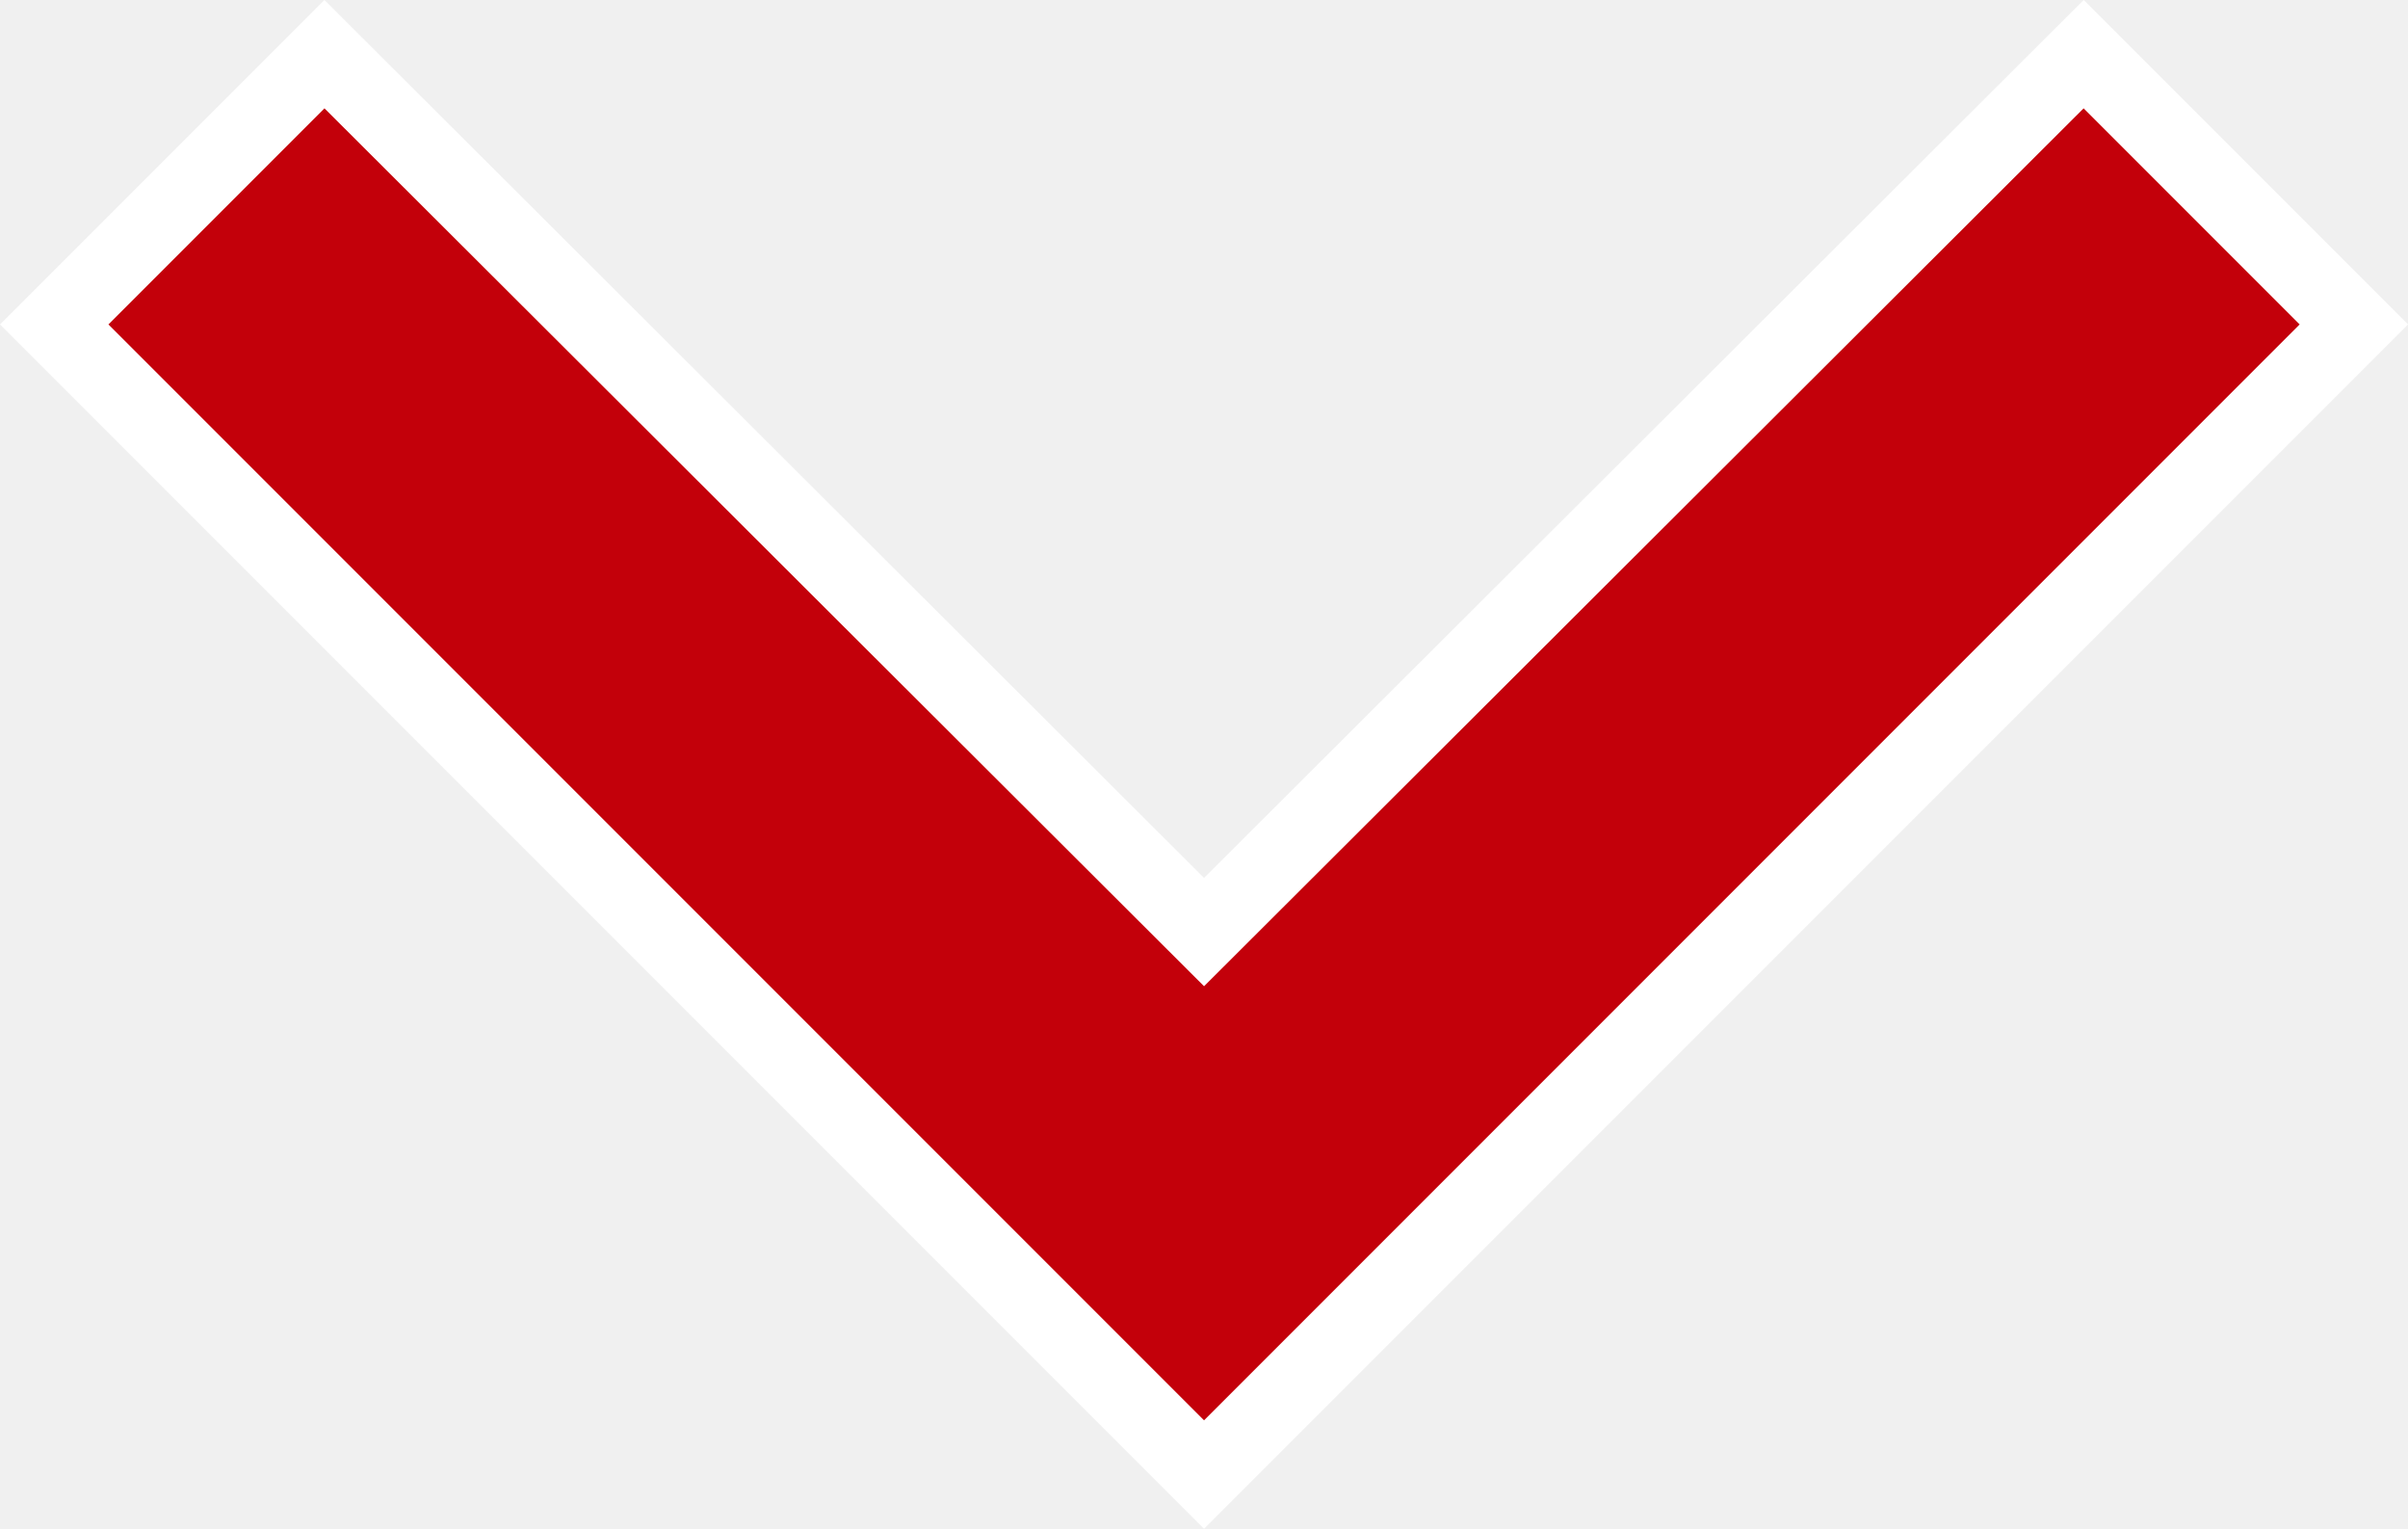
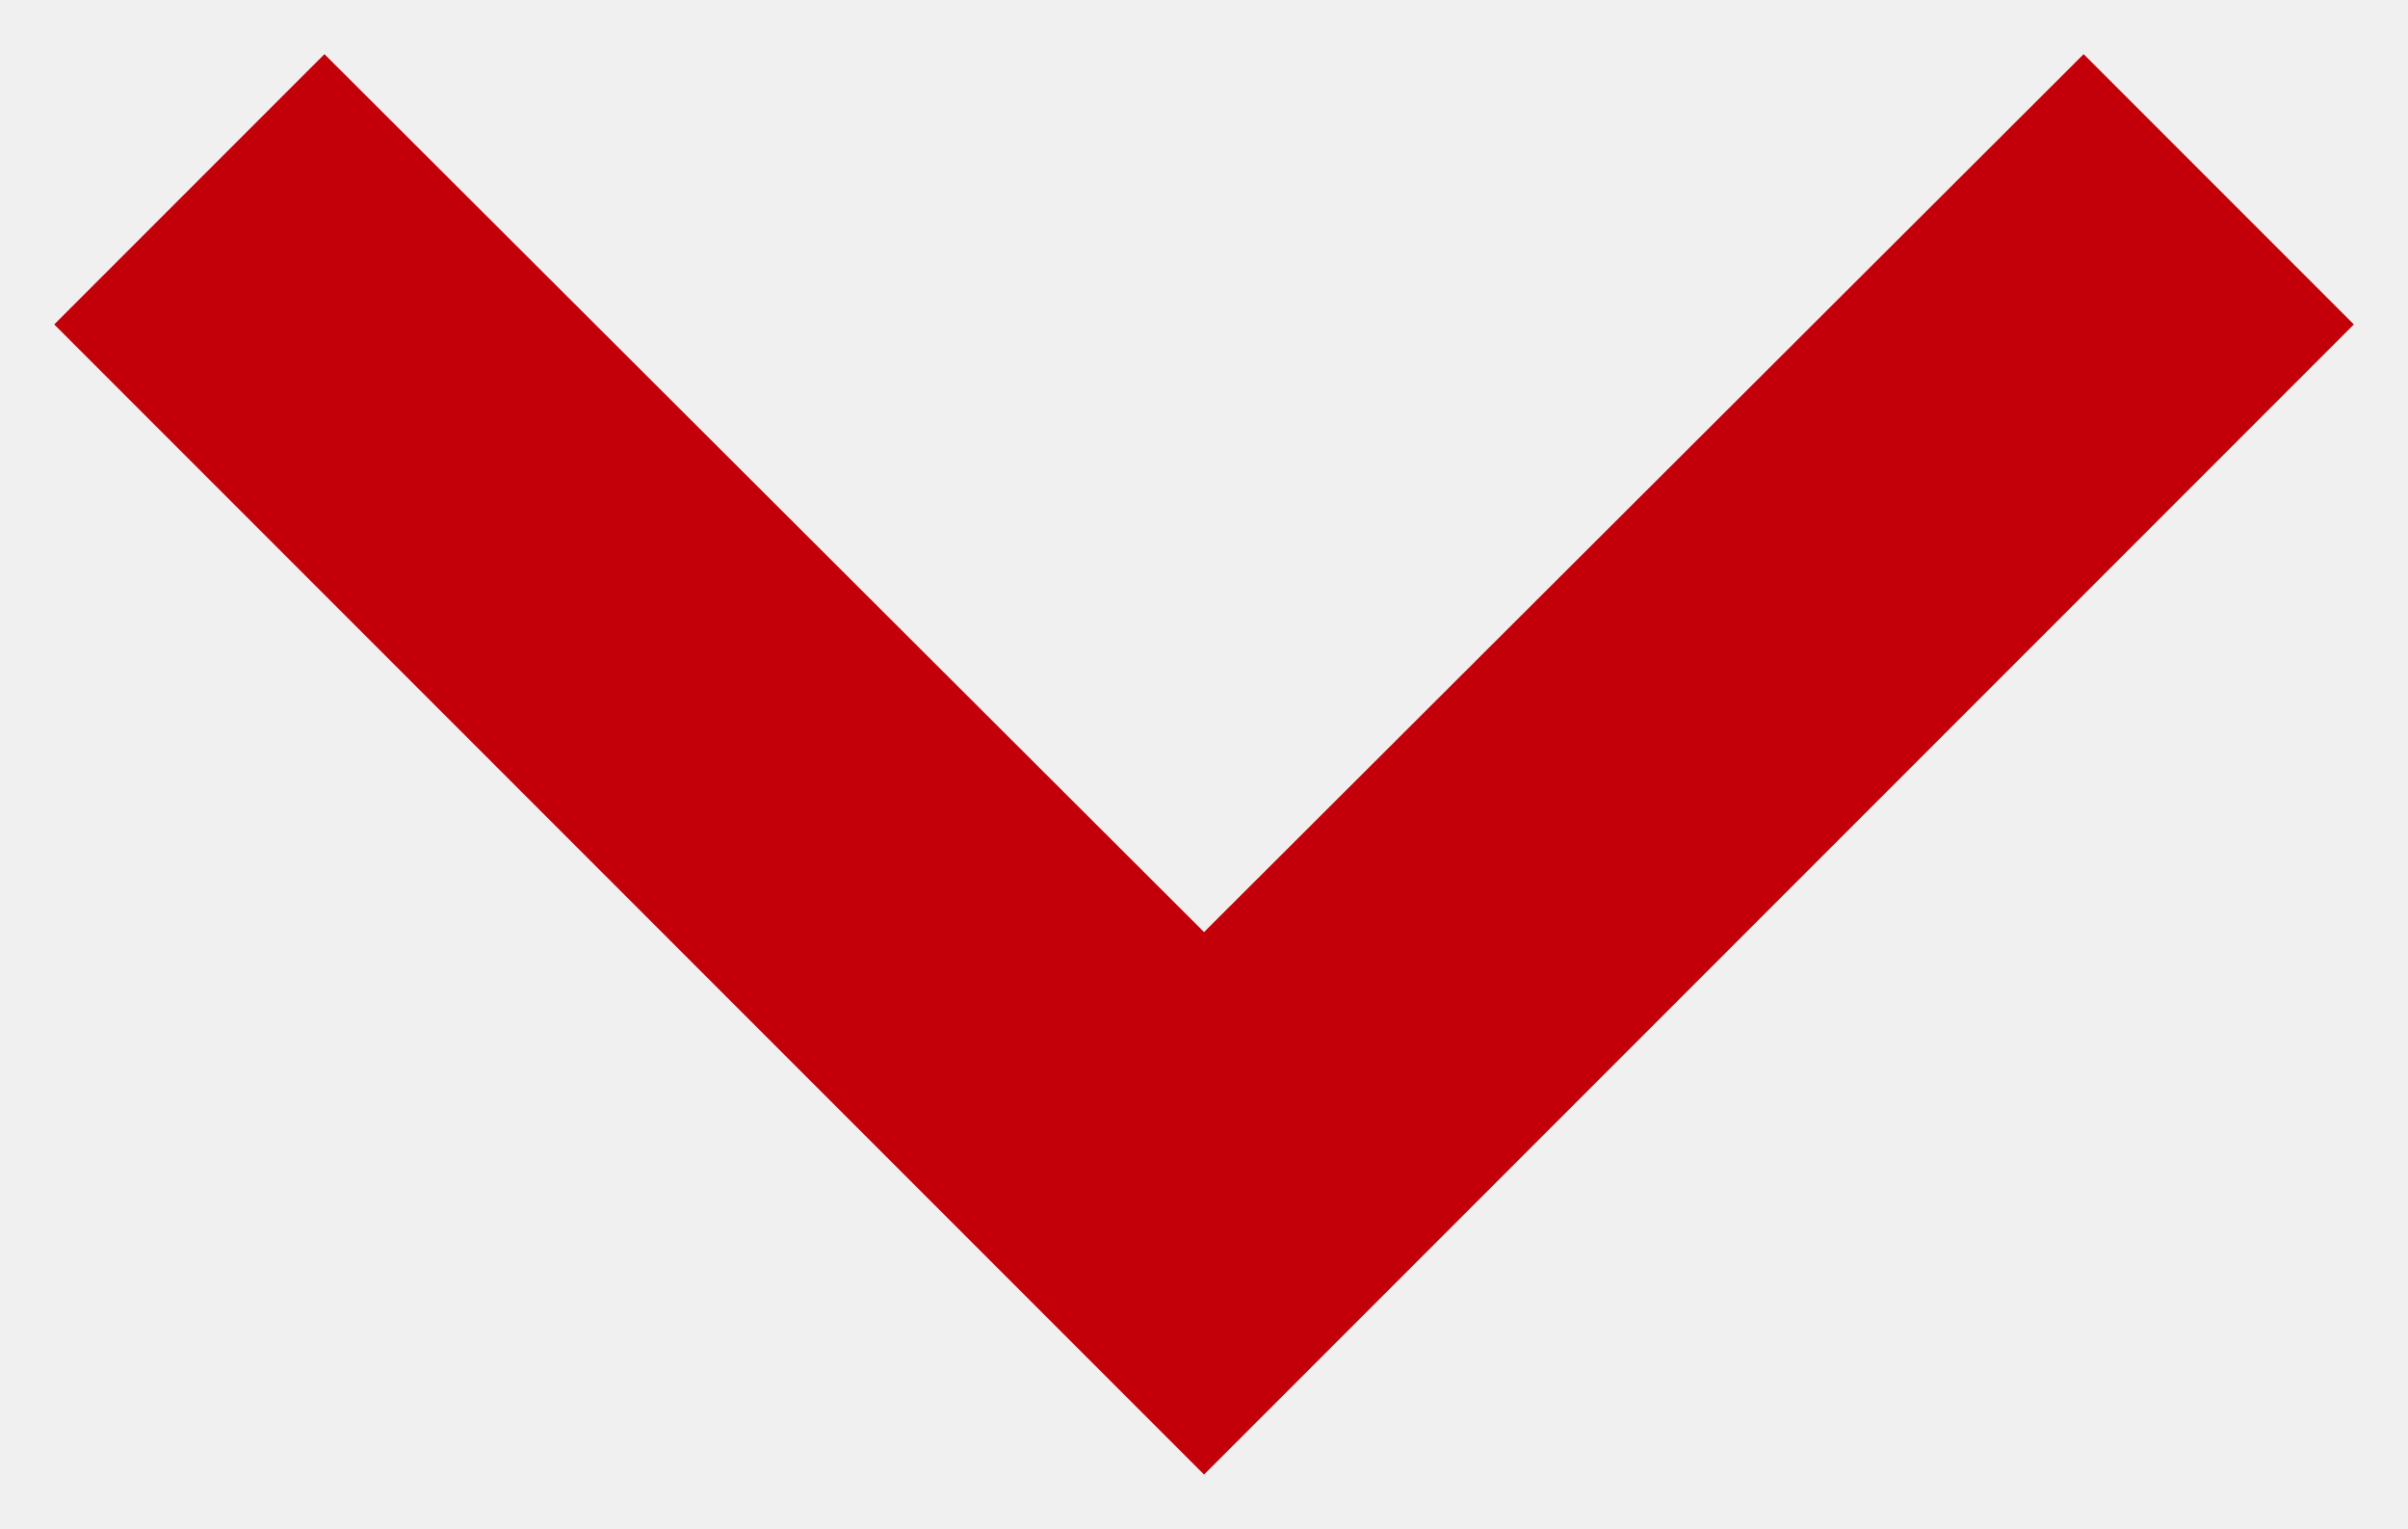
<svg xmlns="http://www.w3.org/2000/svg" width="25.131" height="15.951" viewBox="0 0 25.131 15.951">
  <defs>
-     <style>.a{fill:#C3000A;stroke:#fff;stroke-width:0.8px;}</style>
+     <style>.a{fill:#C3000A;}</style>
  </defs>
  <path class="a" d="M11.82,26.82,21,17.66l9.18,9.16L33,24,21,12,9,24Z" transform="translate(33.566 27.385) rotate(180)" />
</svg>
